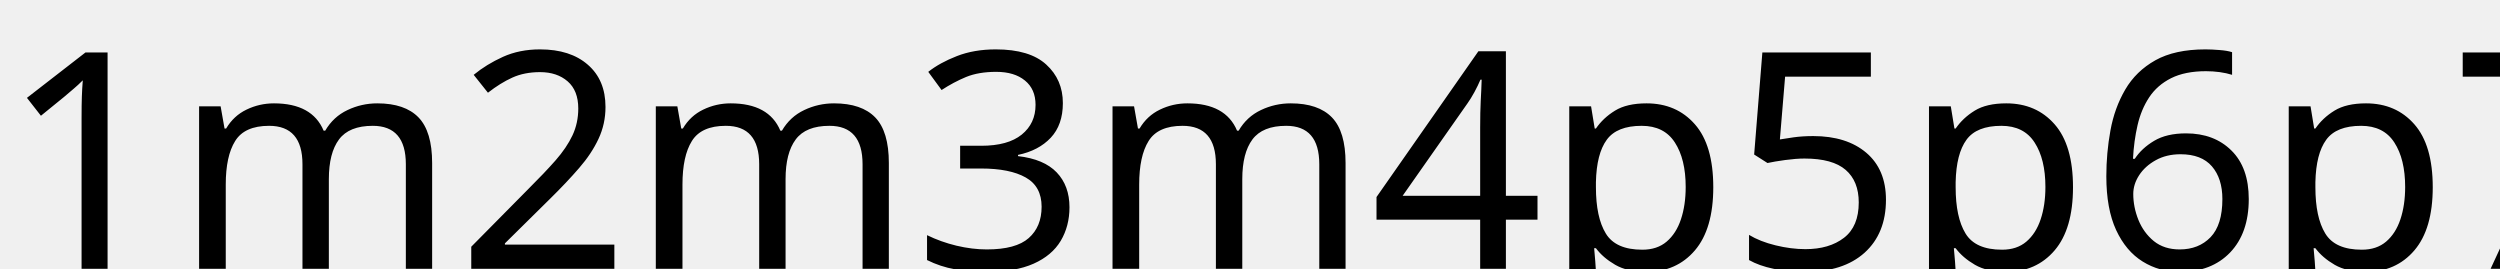
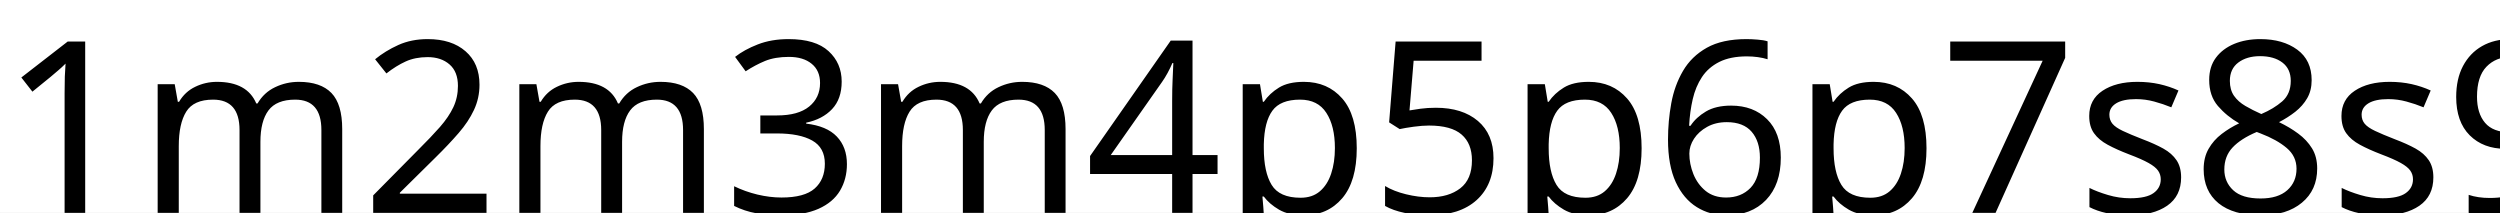
- <svg xmlns="http://www.w3.org/2000/svg" width="1583.808" height="170.112" viewBox="0 0 419.049 45.009" version="1.1" id="svg1">
+ <svg xmlns="http://www.w3.org/2000/svg" width="2000" height="170.112" viewBox="0 0 529.167 45.009" version="1.1" id="svg1">
  <defs id="defs1" />
  <g id="layer1">
+     <rect style="fill:#ffffff;stroke:#000000;stroke-width:0;paint-order:markers stroke fill;fill-opacity:1" id="rect1" width="529.167" height="44.979" x="0" y="-1.5068053e-06" />
    <text xml:space="preserve" style="font-style:normal;font-variant:normal;font-weight:normal;font-stretch:normal;font-size:50.8px;font-family:Riichi-Mahjong;-inkscape-font-specification:'Riichi-Mahjong, Normal';font-variant-ligatures:normal;font-variant-caps:normal;font-variant-numeric:normal;font-variant-east-asian:normal;text-align:start;writing-mode:lr-tb;direction:ltr;text-anchor:start;fill:#000000;stroke:#000000;stroke-width:0;paint-order:markers stroke fill" x="0" y="45.06" id="text1">
      <tspan id="tspan1" style="font-style:normal;font-variant:normal;font-weight:normal;font-stretch:normal;font-size:50.8px;font-family:Riichi-Mahjong;-inkscape-font-specification:'Riichi-Mahjong, Normal';font-variant-ligatures:normal;font-variant-caps:normal;font-variant-numeric:normal;font-variant-east-asian:normal;stroke-width:0" x="0" y="45.06">1m2m3m4p5p6p7s8s9s2z2z</tspan>
    </text>
  </g>
</svg>
